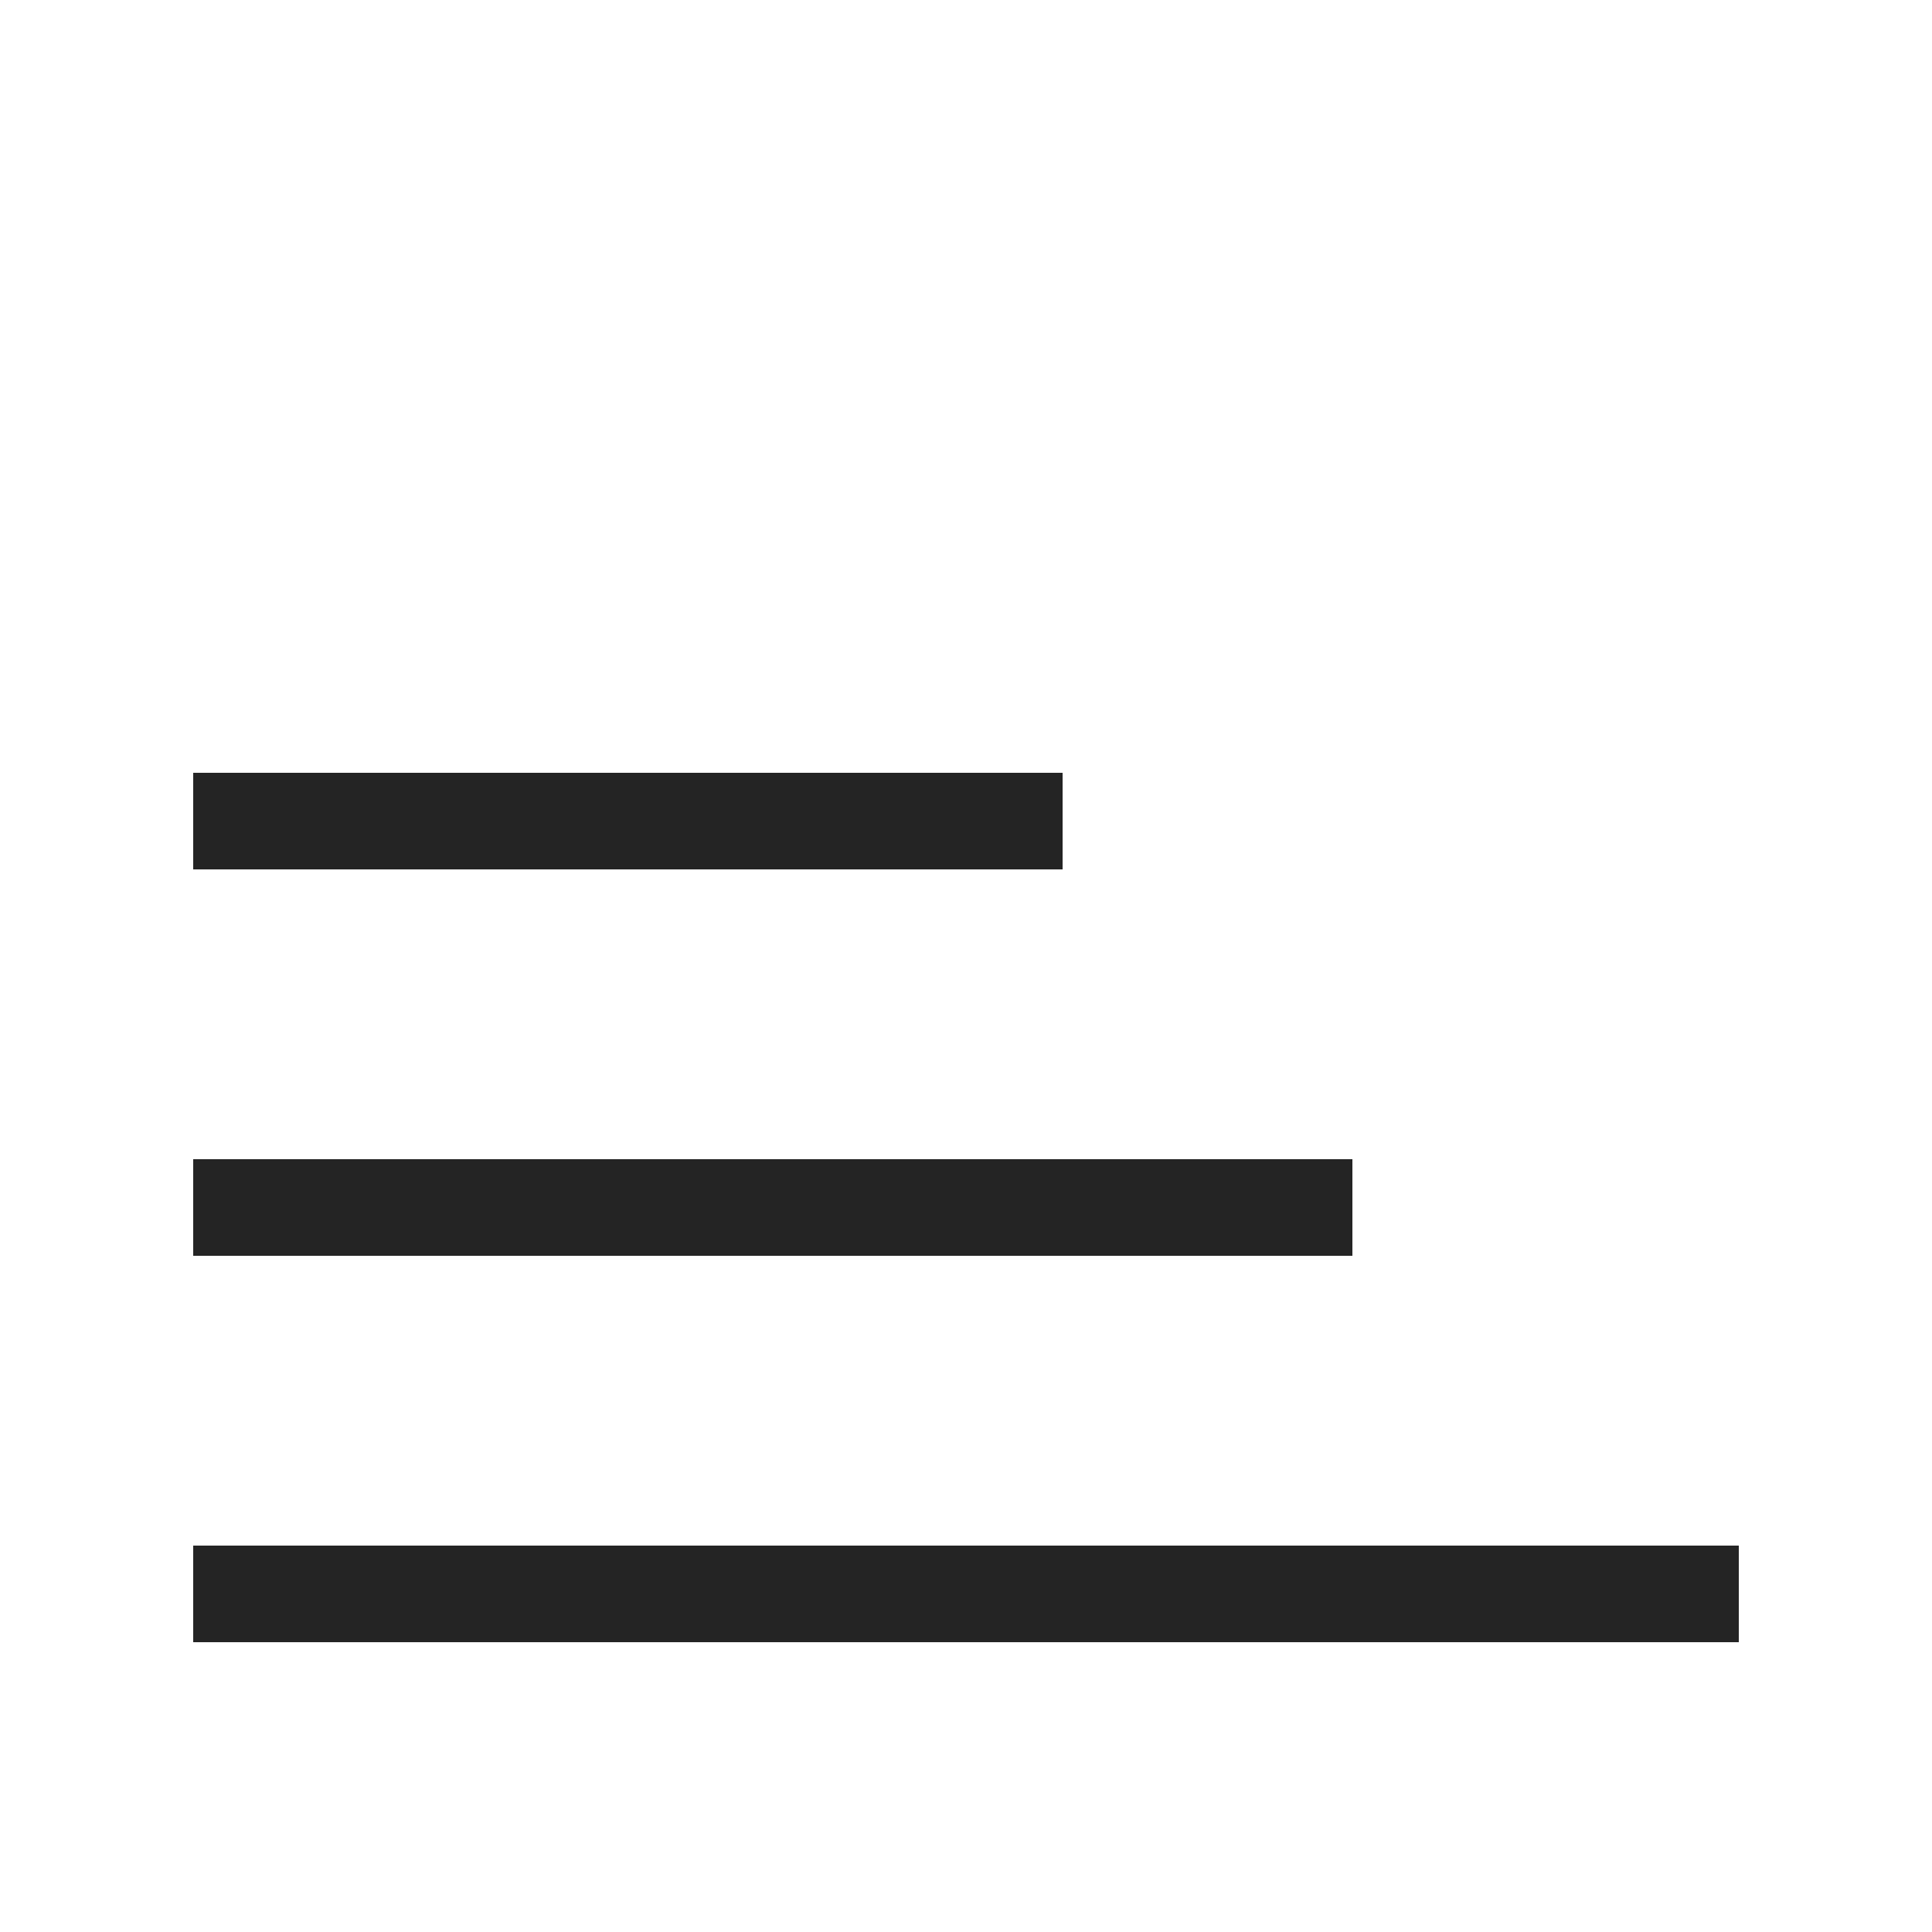
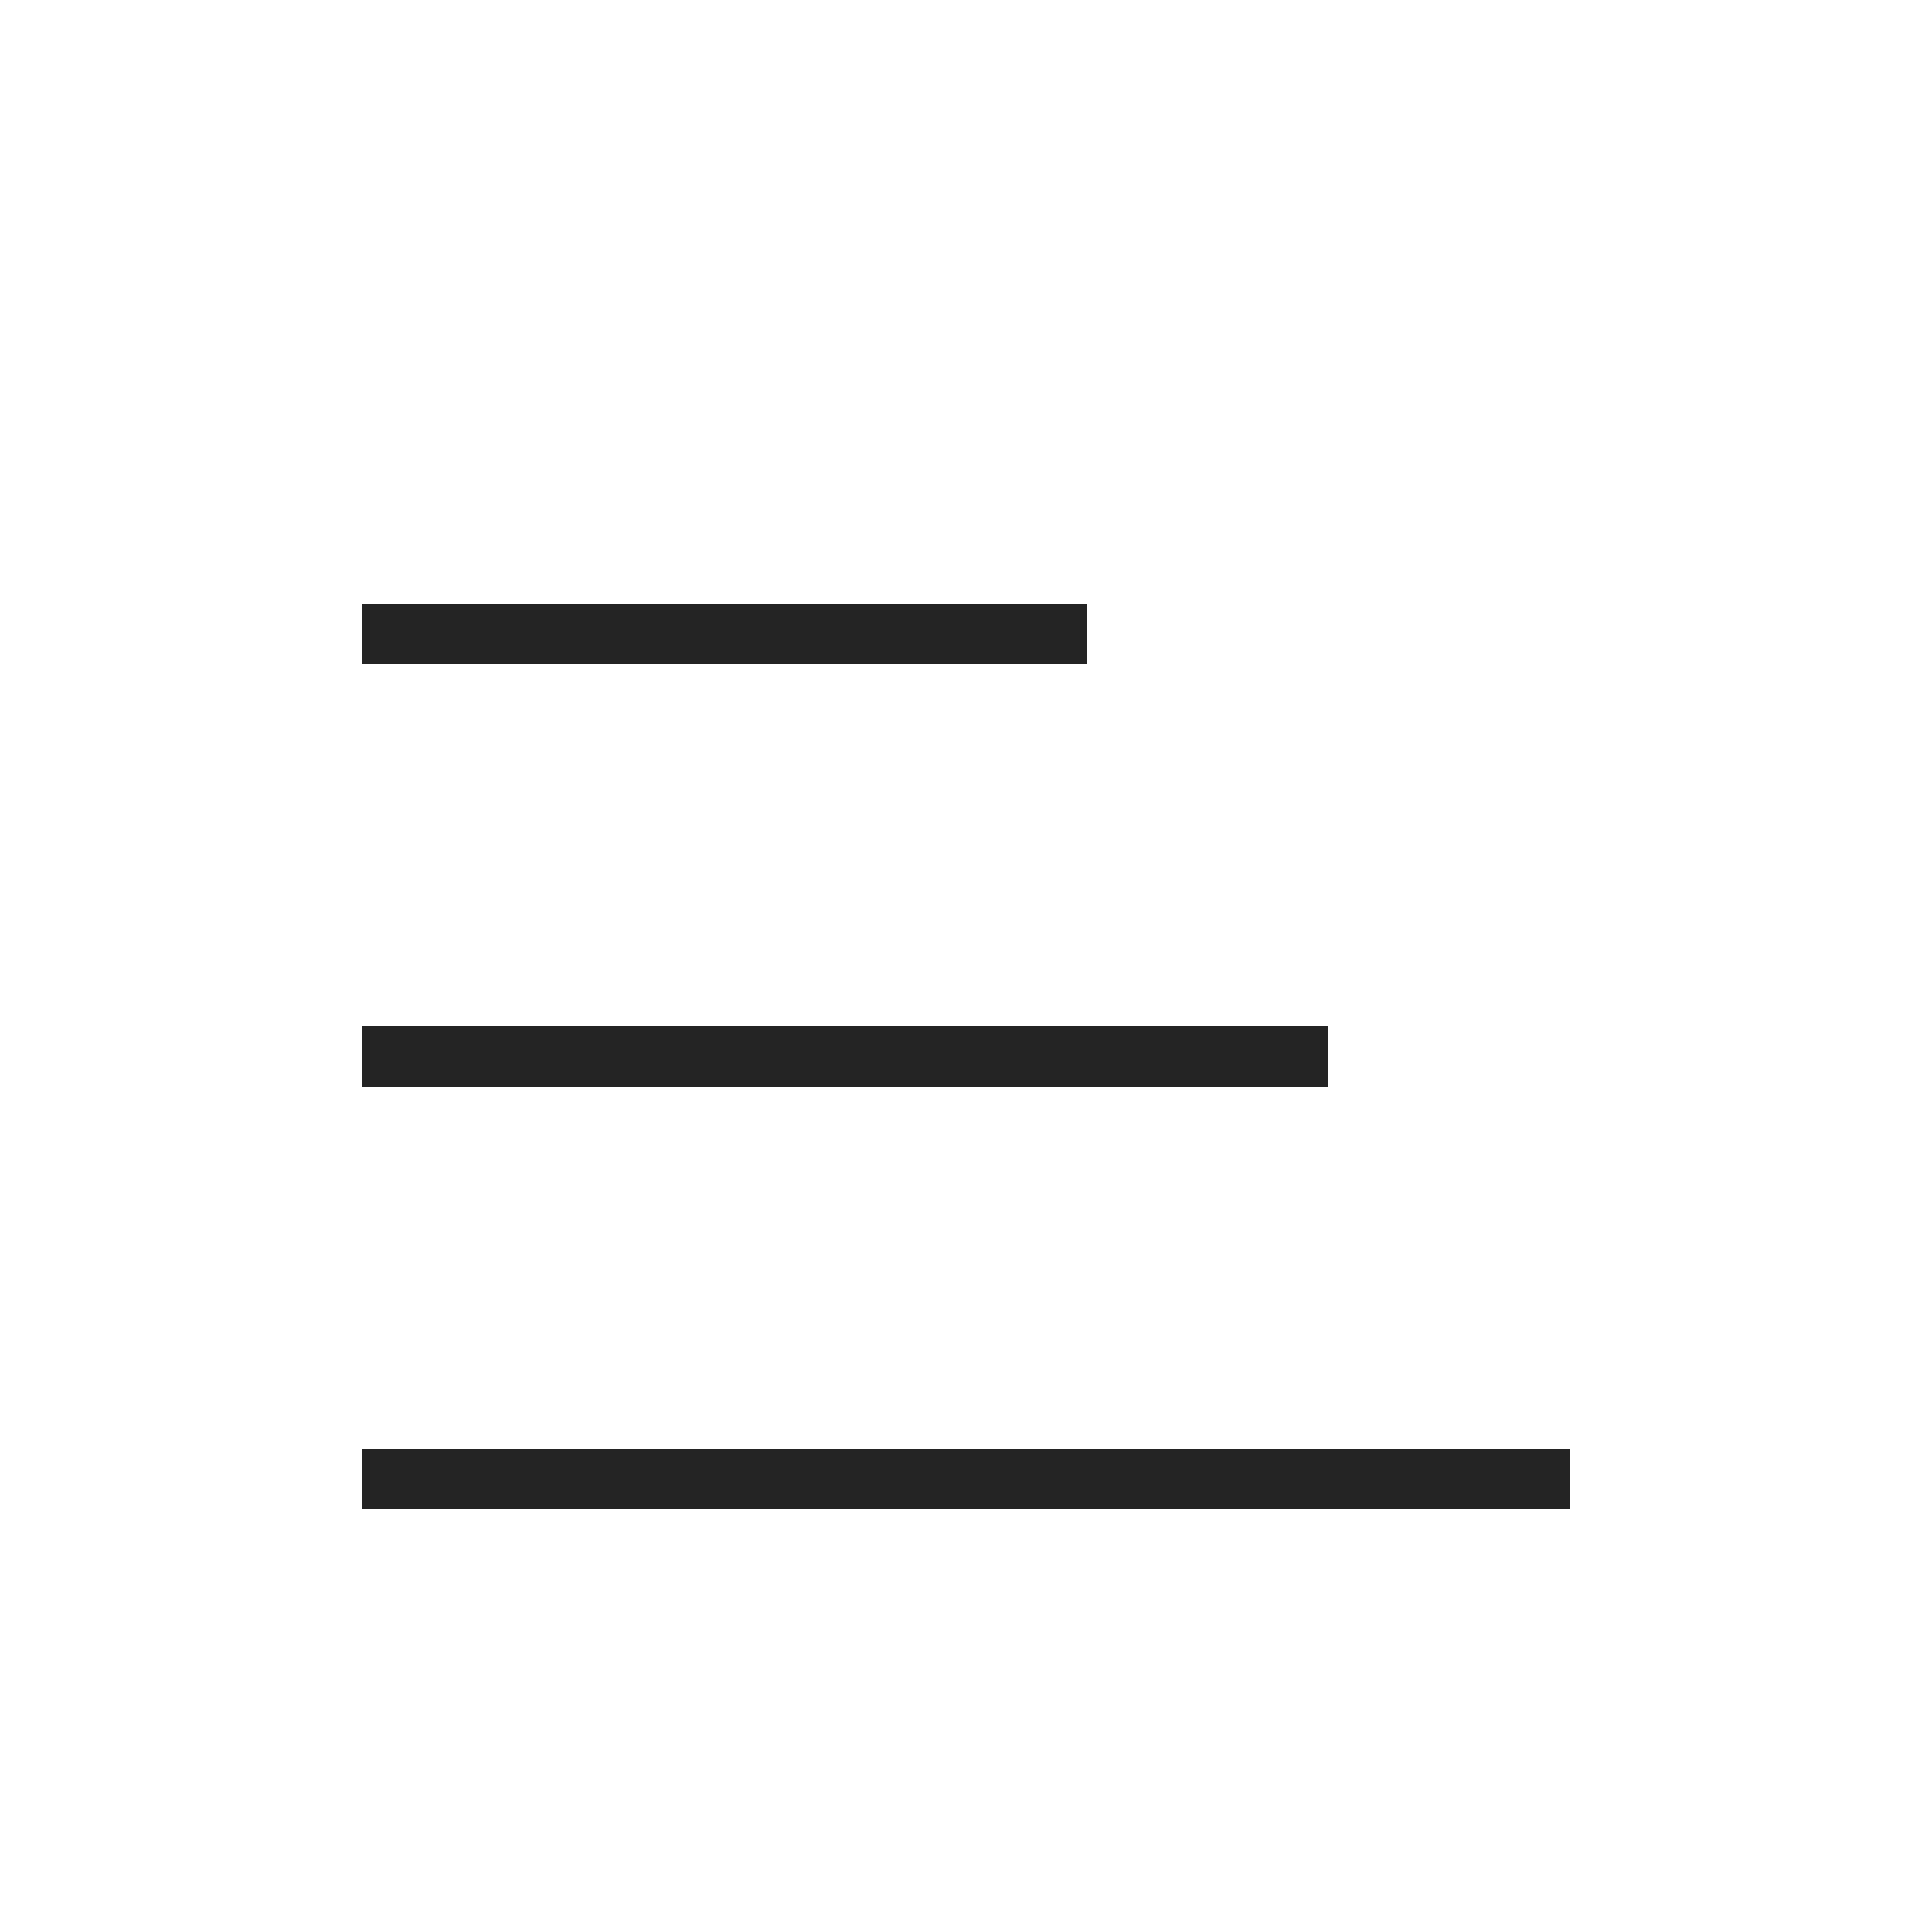
- <svg xmlns="http://www.w3.org/2000/svg" width="20" height="20" viewBox="0 0 20 20" role="img" aria-label="Bottom Align" shape-rendering="crispEdges">
-   <rect width="20" height="20" fill="none" />
-   <rect x="2" y="8" width="9" height="1" fill="#242424" />
-   <rect x="2" y="12" width="12" height="1" fill="#242424" />
-   <rect x="2" y="16" width="16" height="1" fill="#242424" />
+ <svg xmlns="http://www.w3.org/2000/svg" width="32" height="32" viewBox="0 0 32 32" role="img" aria-label="Bottom Align" shape-rendering="crispEdges">
+   <rect width="32" height="32" fill="none" />
+   <rect x="6" y="10" width="12" height="1" fill="#242424" />
+   <rect x="6" y="17" width="16" height="1" fill="#242424" />
+   <rect x="6" y="24" width="20" height="1" fill="#242424" />
</svg>
